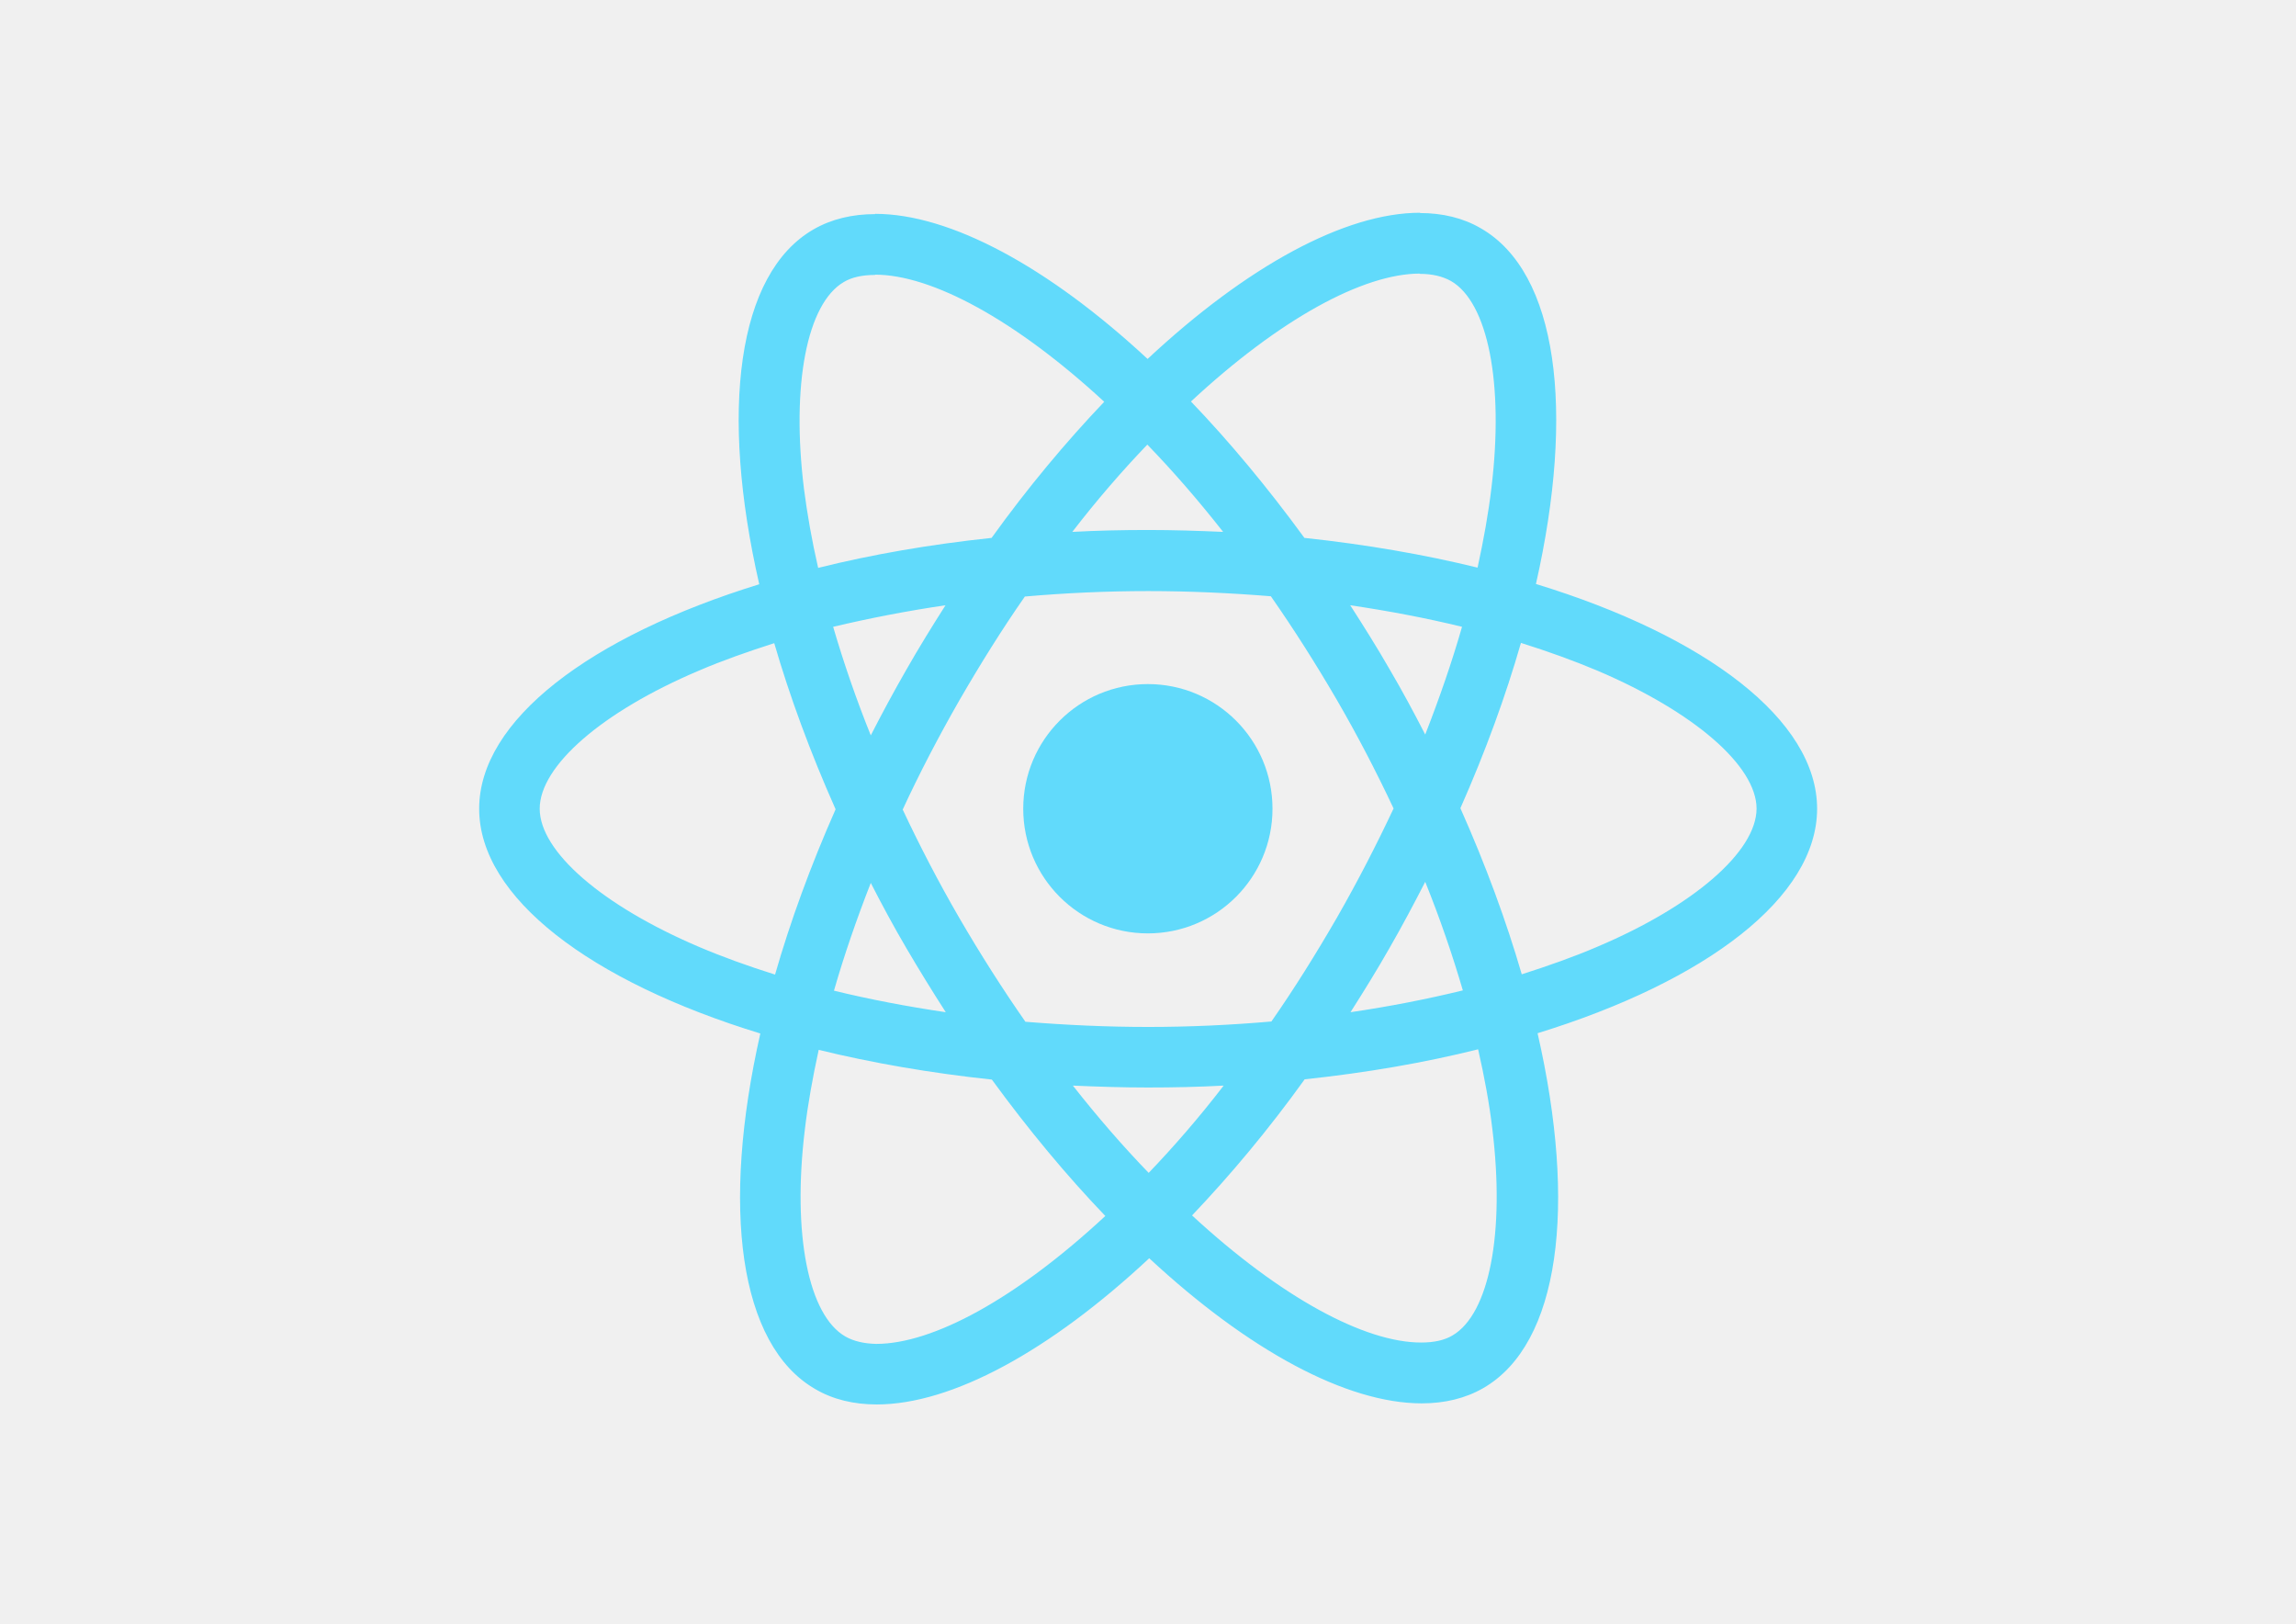
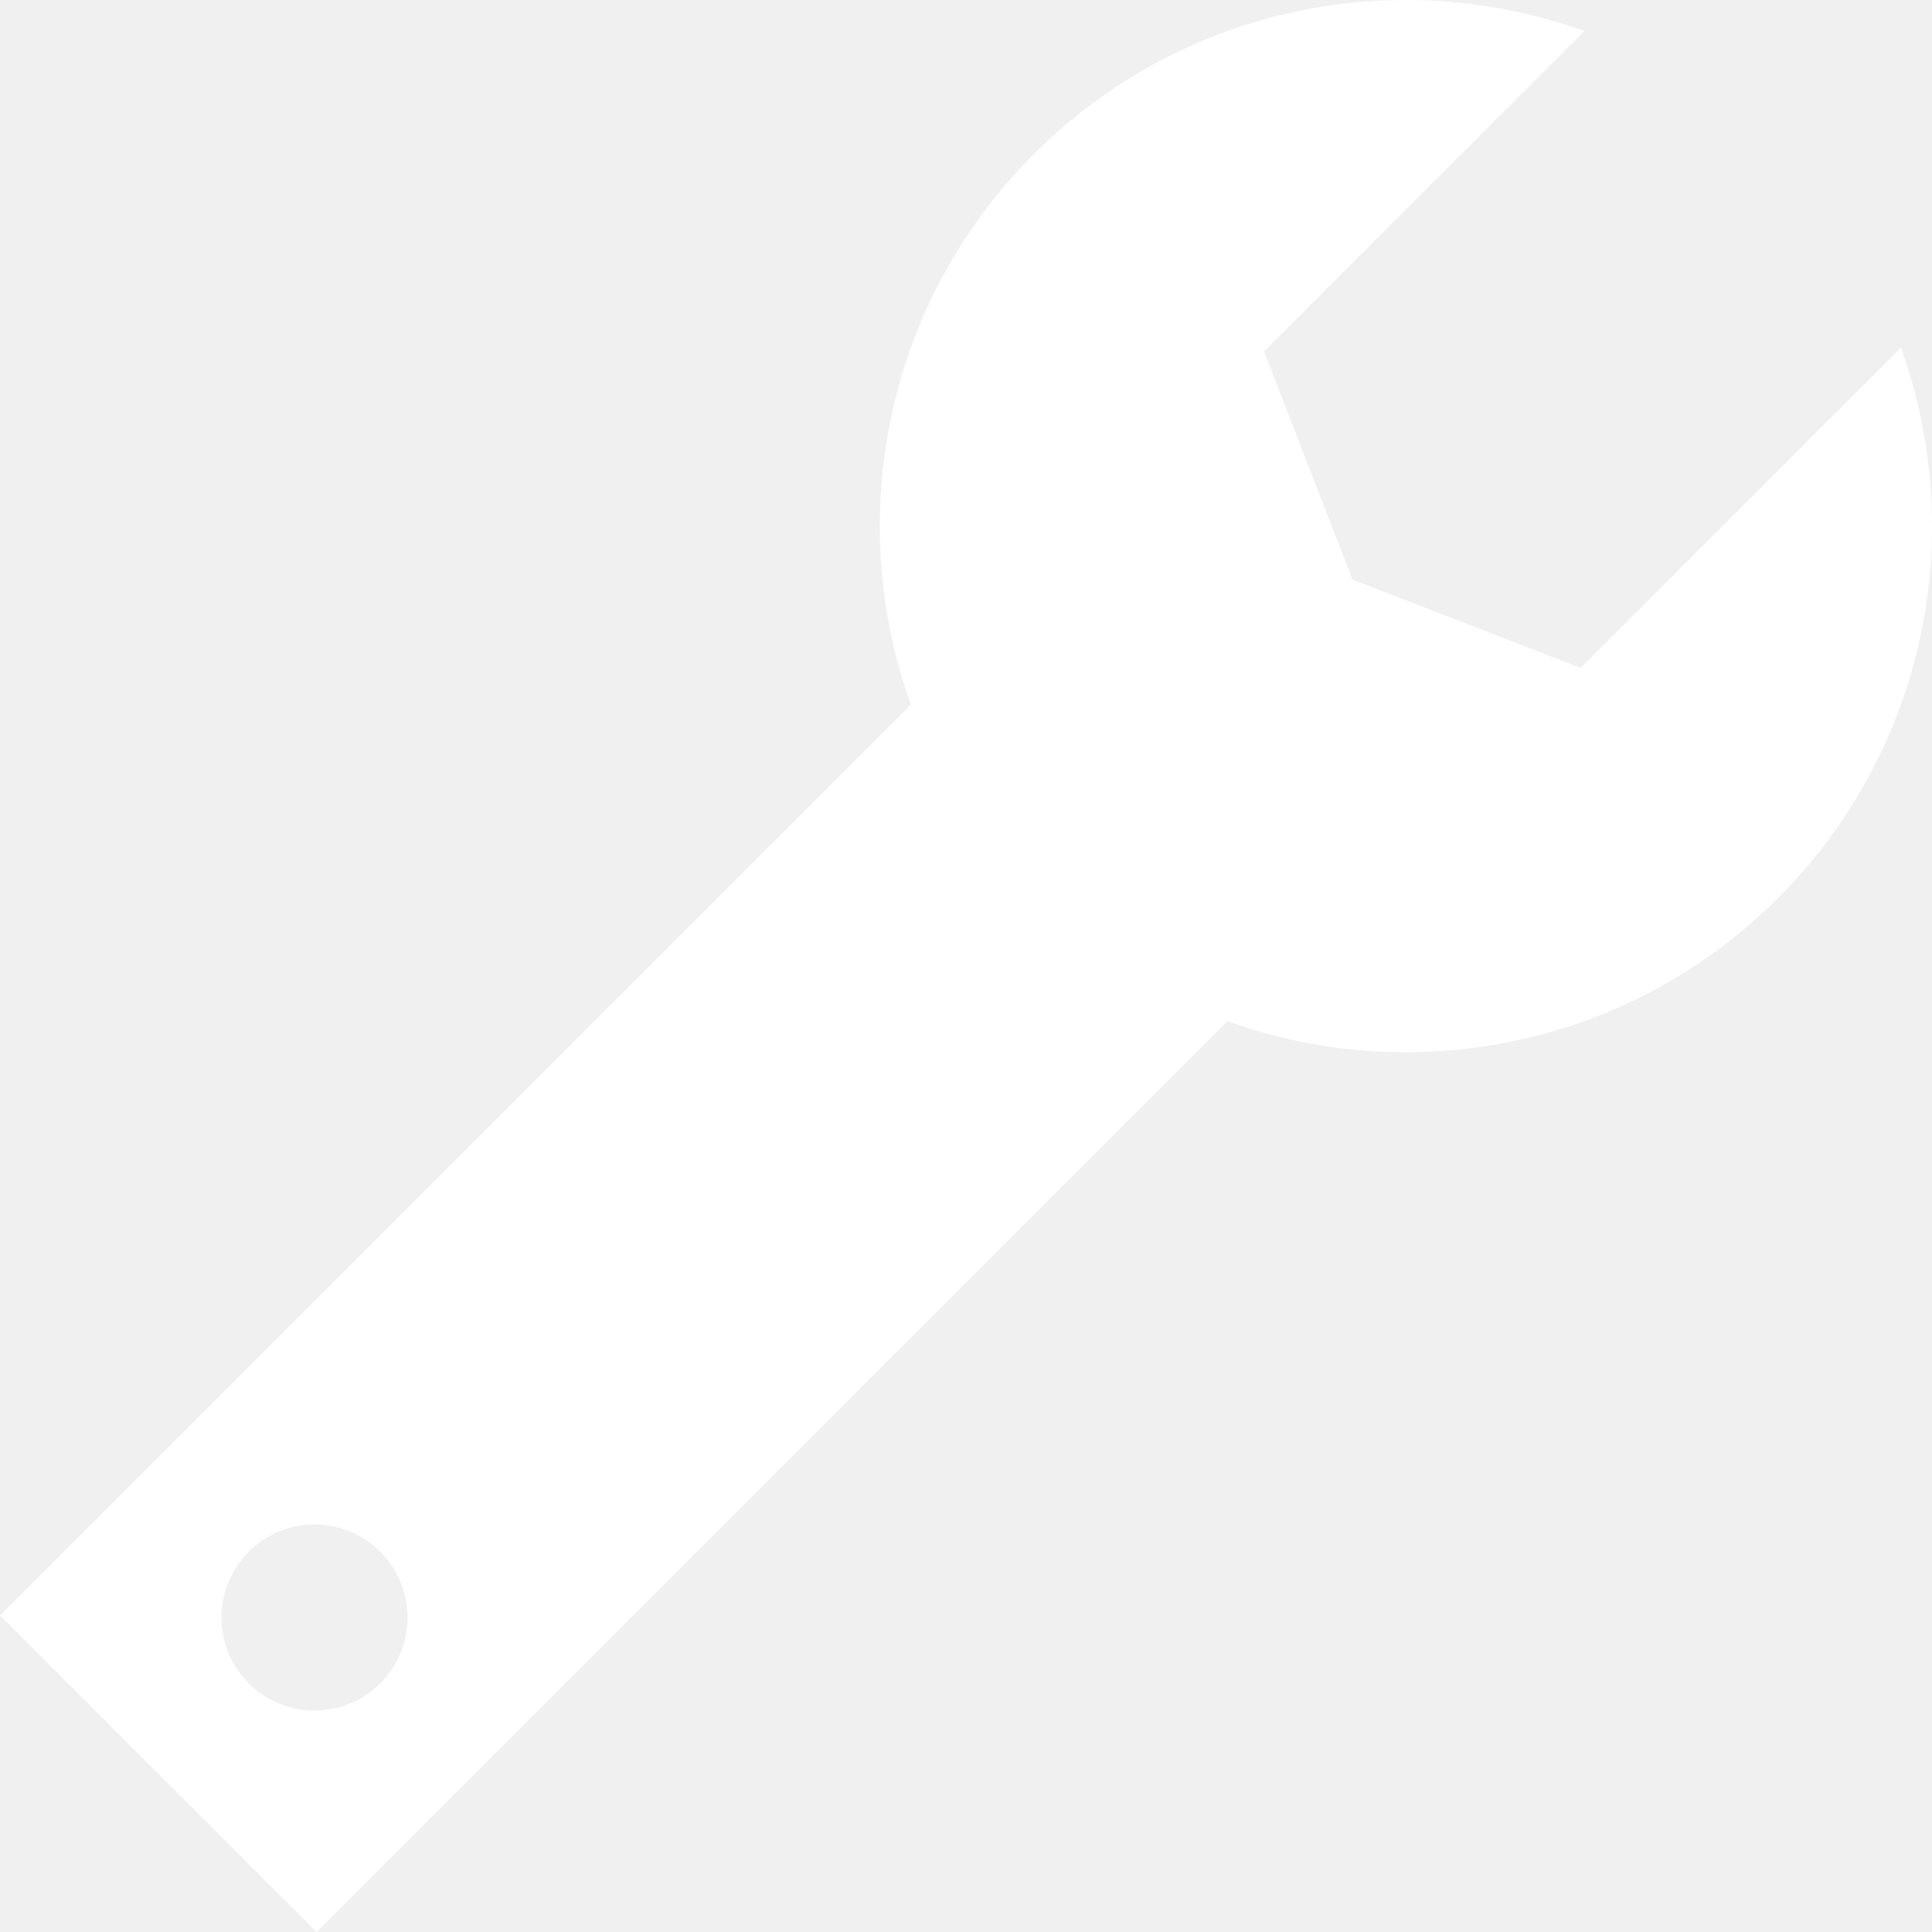
- <svg xmlns="http://www.w3.org/2000/svg" viewBox="0 0 841.9 595.3">
-   <g fill="#61DAFB">
-     <path d="M666.3 296.5c0-32.5-40.7-63.3-103.1-82.4 14.4-63.6 8-114.2-20.2-130.4-6.5-3.8-14.1-5.6-22.4-5.6v22.3c4.6 0 8.3.9 11.4 2.6 13.6 7.8 19.5 37.5 14.9 75.7-1.1 9.4-2.9 19.3-5.1 29.4-19.6-4.8-41-8.5-63.5-10.9-13.5-18.5-27.5-35.3-41.6-50 32.6-30.3 63.2-46.9 84-46.9V78c-27.5 0-63.5 19.6-99.9 53.6-36.4-33.8-72.4-53.2-99.9-53.2v22.3c20.7 0 51.4 16.5 84 46.6-14 14.7-28 31.4-41.3 49.9-22.6 2.4-44 6.1-63.6 11-2.3-10-4-19.7-5.2-29-4.7-38.2 1.1-67.9 14.6-75.8 3-1.8 6.9-2.6 11.5-2.6V78.5c-8.4 0-16 1.8-22.6 5.6-28.1 16.2-34.4 66.7-19.9 130.1-62.2 19.2-102.7 49.9-102.7 82.3 0 32.5 40.7 63.3 103.1 82.4-14.4 63.6-8 114.2 20.2 130.4 6.5 3.8 14.1 5.6 22.5 5.6 27.5 0 63.5-19.6 99.9-53.6 36.4 33.8 72.4 53.2 99.9 53.2 8.4 0 16-1.8 22.6-5.6 28.1-16.2 34.4-66.7 19.9-130.1 62-19.1 102.5-49.9 102.5-82.3zm-130.2-66.7c-3.7 12.9-8.3 26.2-13.5 39.5-4.1-8-8.4-16-13.1-24-4.6-8-9.5-15.8-14.4-23.4 14.2 2.1 27.9 4.7 41 7.9zm-45.8 106.5c-7.8 13.5-15.8 26.3-24.1 38.2-14.9 1.3-30 2-45.2 2-15.1 0-30.2-.7-45-1.9-8.3-11.9-16.4-24.6-24.2-38-7.6-13.1-14.5-26.4-20.8-39.8 6.2-13.4 13.2-26.8 20.7-39.9 7.8-13.5 15.8-26.3 24.1-38.2 14.9-1.3 30-2 45.2-2 15.1 0 30.2.7 45 1.9 8.3 11.9 16.4 24.6 24.2 38 7.6 13.1 14.5 26.4 20.8 39.8-6.3 13.4-13.2 26.8-20.7 39.9zm32.3-13c5.4 13.4 10 26.8 13.8 39.8-13.1 3.2-26.9 5.9-41.2 8 4.9-7.7 9.8-15.6 14.4-23.7 4.6-8 8.9-16.1 13-24.1zM421.2 430c-9.3-9.6-18.6-20.3-27.8-32 9 .4 18.2.7 27.5.7 9.4 0 18.7-.2 27.8-.7-9 11.7-18.3 22.4-27.5 32zm-74.4-58.9c-14.2-2.1-27.9-4.7-41-7.9 3.7-12.9 8.3-26.2 13.5-39.5 4.1 8 8.4 16 13.1 24 4.7 8 9.5 15.8 14.4 23.4zM420.7 163c9.3 9.6 18.6 20.3 27.8 32-9-.4-18.2-.7-27.5-.7-9.4 0-18.7.2-27.8.7 9-11.7 18.3-22.4 27.5-32zm-74 58.9c-4.9 7.7-9.8 15.6-14.4 23.7-4.6 8-8.9 16-13 24-5.4-13.4-10-26.8-13.8-39.8 13.1-3.1 26.9-5.8 41.2-7.9zm-90.5 125.2c-35.4-15.1-58.3-34.9-58.3-50.6 0-15.7 22.9-35.6 58.3-50.6 8.6-3.7 18-7 27.7-10.1 5.7 19.6 13.2 40 22.5 60.9-9.2 20.8-16.6 41.1-22.2 60.6-9.9-3.1-19.3-6.5-28-10.2zM310 490c-13.6-7.8-19.5-37.5-14.9-75.7 1.1-9.4 2.9-19.3 5.1-29.4 19.6 4.8 41 8.5 63.5 10.9 13.5 18.5 27.5 35.3 41.6 50-32.6 30.3-63.2 46.9-84 46.9-4.5-.1-8.3-1-11.3-2.7zm237.2-76.2c4.7 38.2-1.1 67.9-14.6 75.8-3 1.8-6.9 2.6-11.5 2.6-20.7 0-51.4-16.5-84-46.6 14-14.7 28-31.4 41.3-49.9 22.6-2.4 44-6.1 63.6-11 2.3 10.1 4.1 19.8 5.2 29.1zm38.5-66.7c-8.6 3.7-18 7-27.7 10.1-5.7-19.6-13.2-40-22.5-60.9 9.2-20.8 16.6-41.1 22.2-60.6 9.9 3.1 19.3 6.5 28.1 10.2 35.4 15.1 58.3 34.9 58.3 50.6-.1 15.7-23 35.6-58.4 50.6zM320.8 78.4z" />
-     <circle cx="420.9" cy="296.5" r="45.7" />
-     <path d="M520.5 78.1z" />
-   </g>
+ <svg xmlns="http://www.w3.org/2000/svg" width="48" height="48" viewBox="0 0 48 48" fill="none">
+   <path d="M39.364 0.772C34.748 -0.889 29.385 0.129 25.686 3.828C21.988 7.527 20.97 12.89 22.63 17.506L0 40.136L7.864 48L30.494 25.37C35.11 27.03 40.474 26.012 44.172 22.314C47.871 18.615 48.889 13.252 47.228 8.636L39.27 16.594L33.601 14.399L31.405 8.73L39.364 0.772ZM9.447 38.553C10.35 39.455 10.35 40.919 9.447 41.821C8.545 42.724 7.081 42.724 6.179 41.821C5.276 40.919 5.276 39.455 6.179 38.553C7.081 37.65 8.545 37.65 9.447 38.553Z" fill="white" />
</svg>
